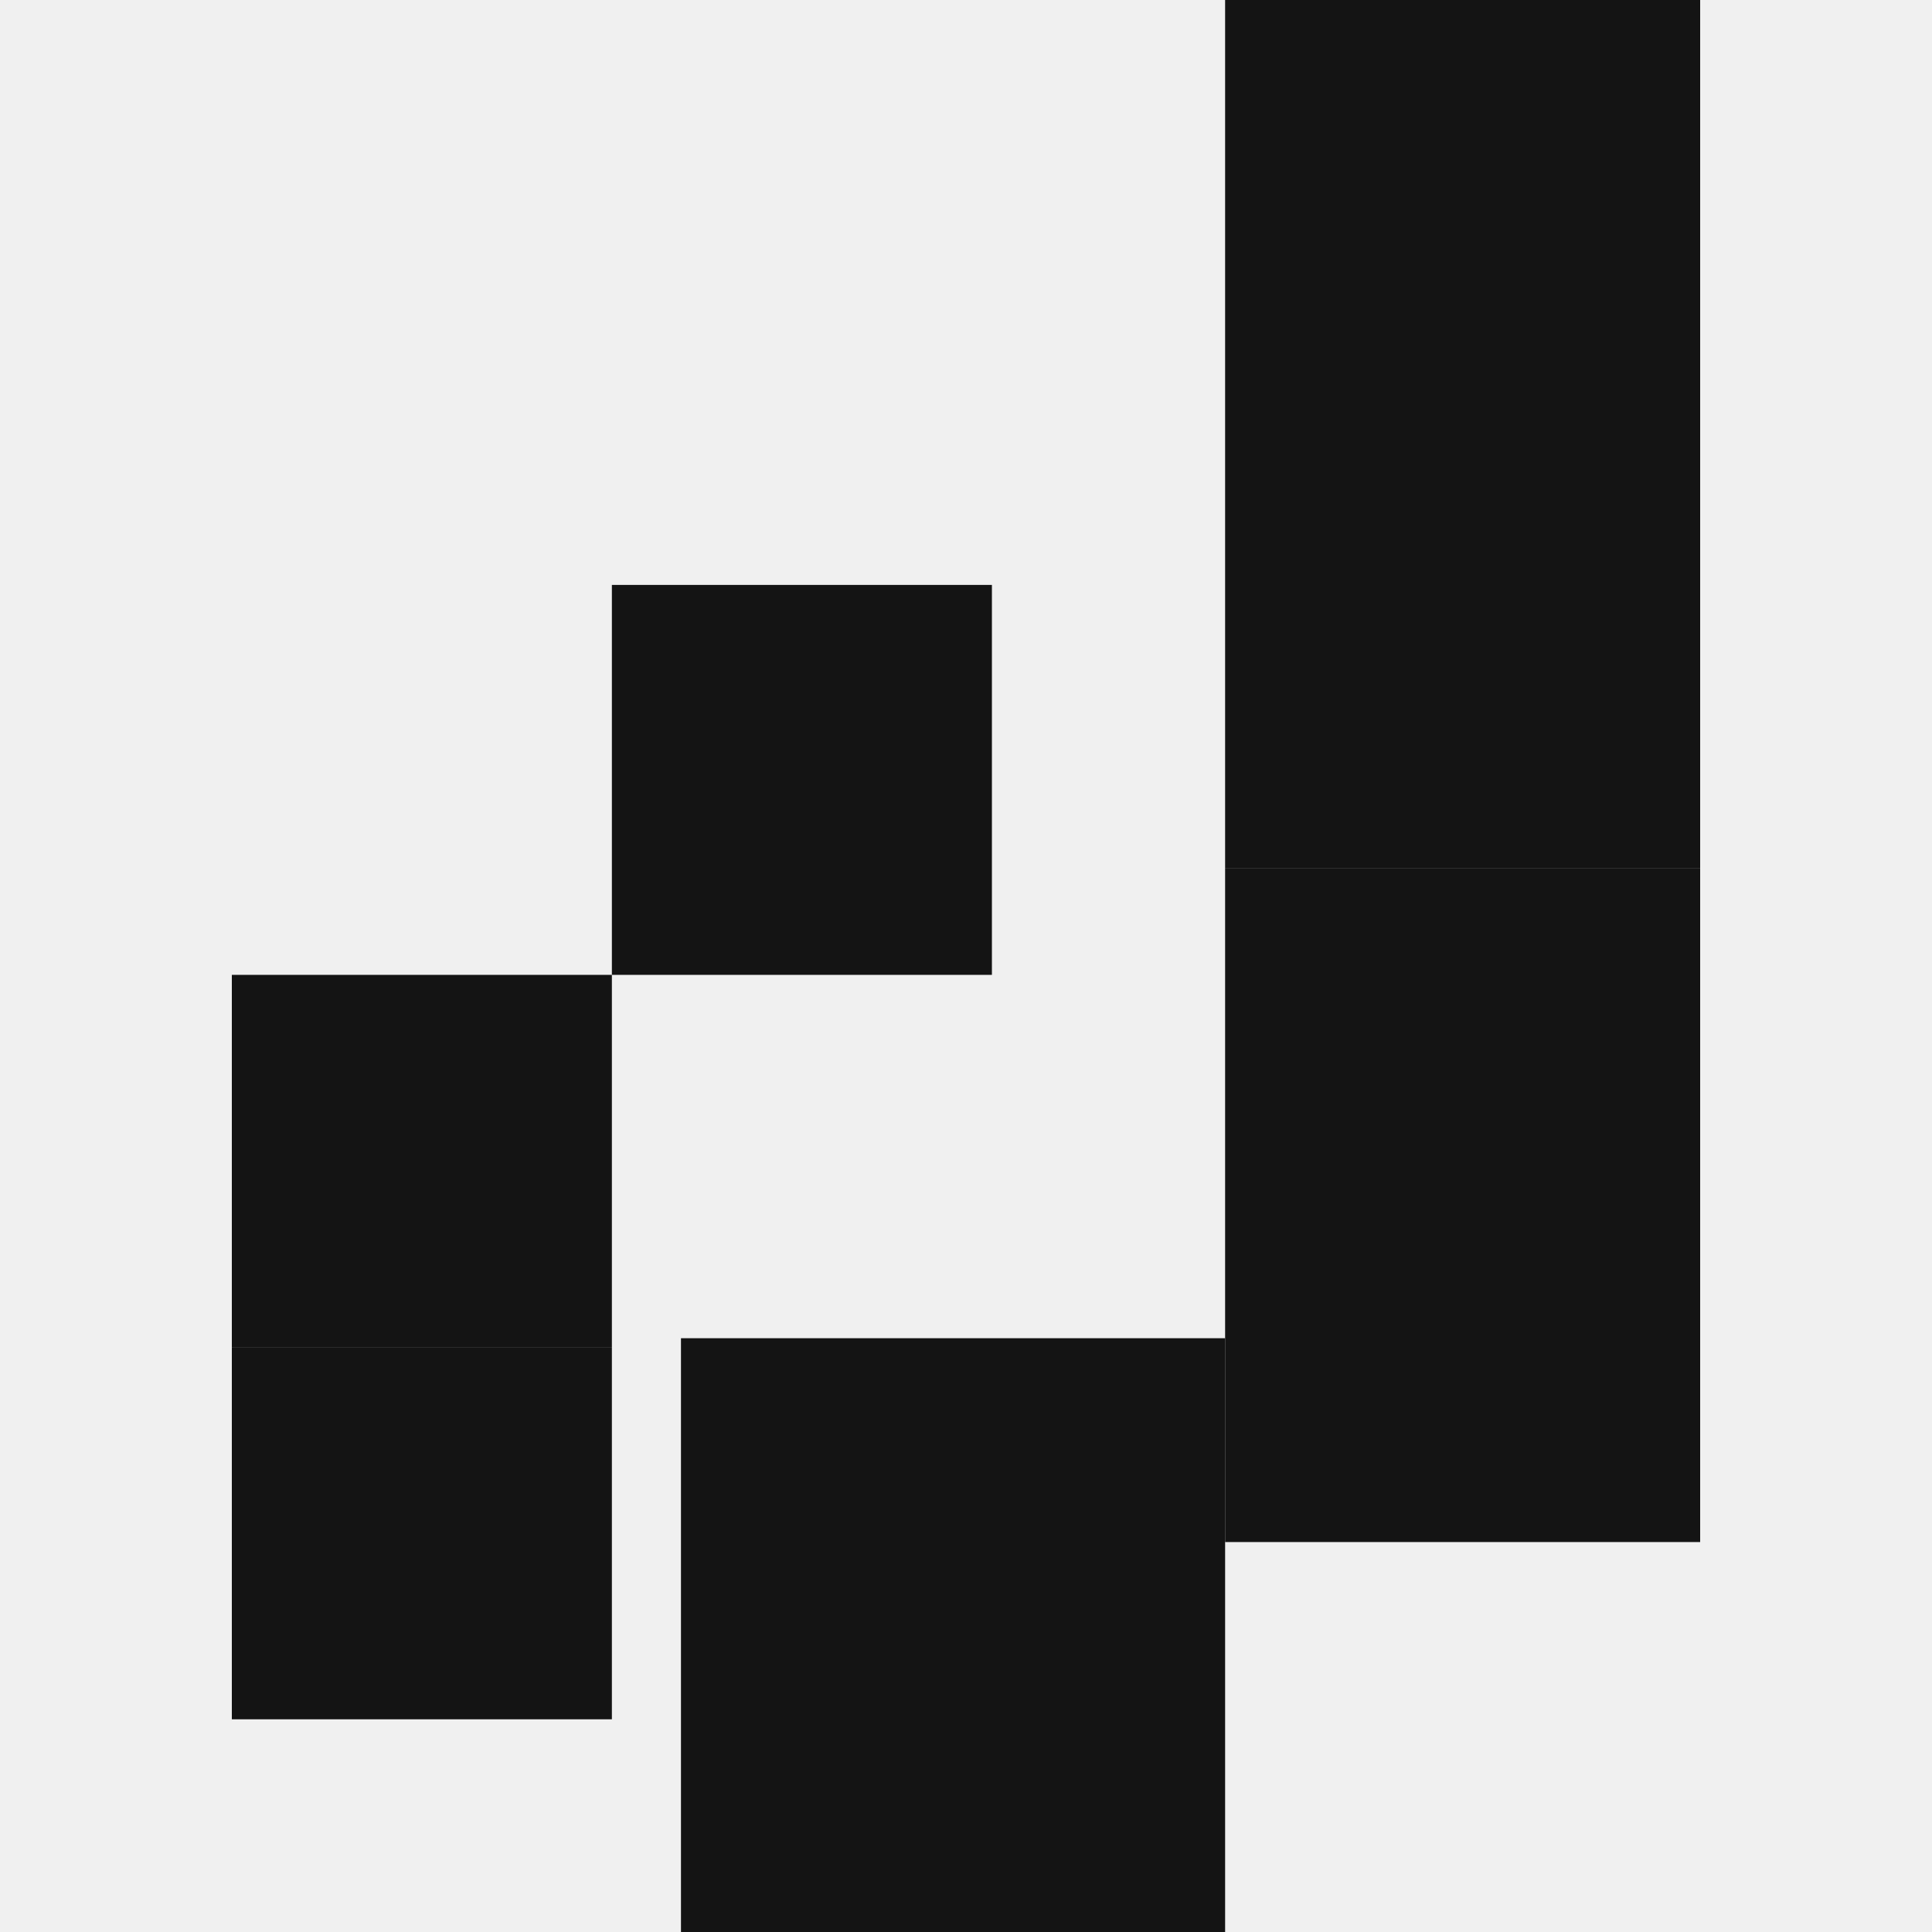
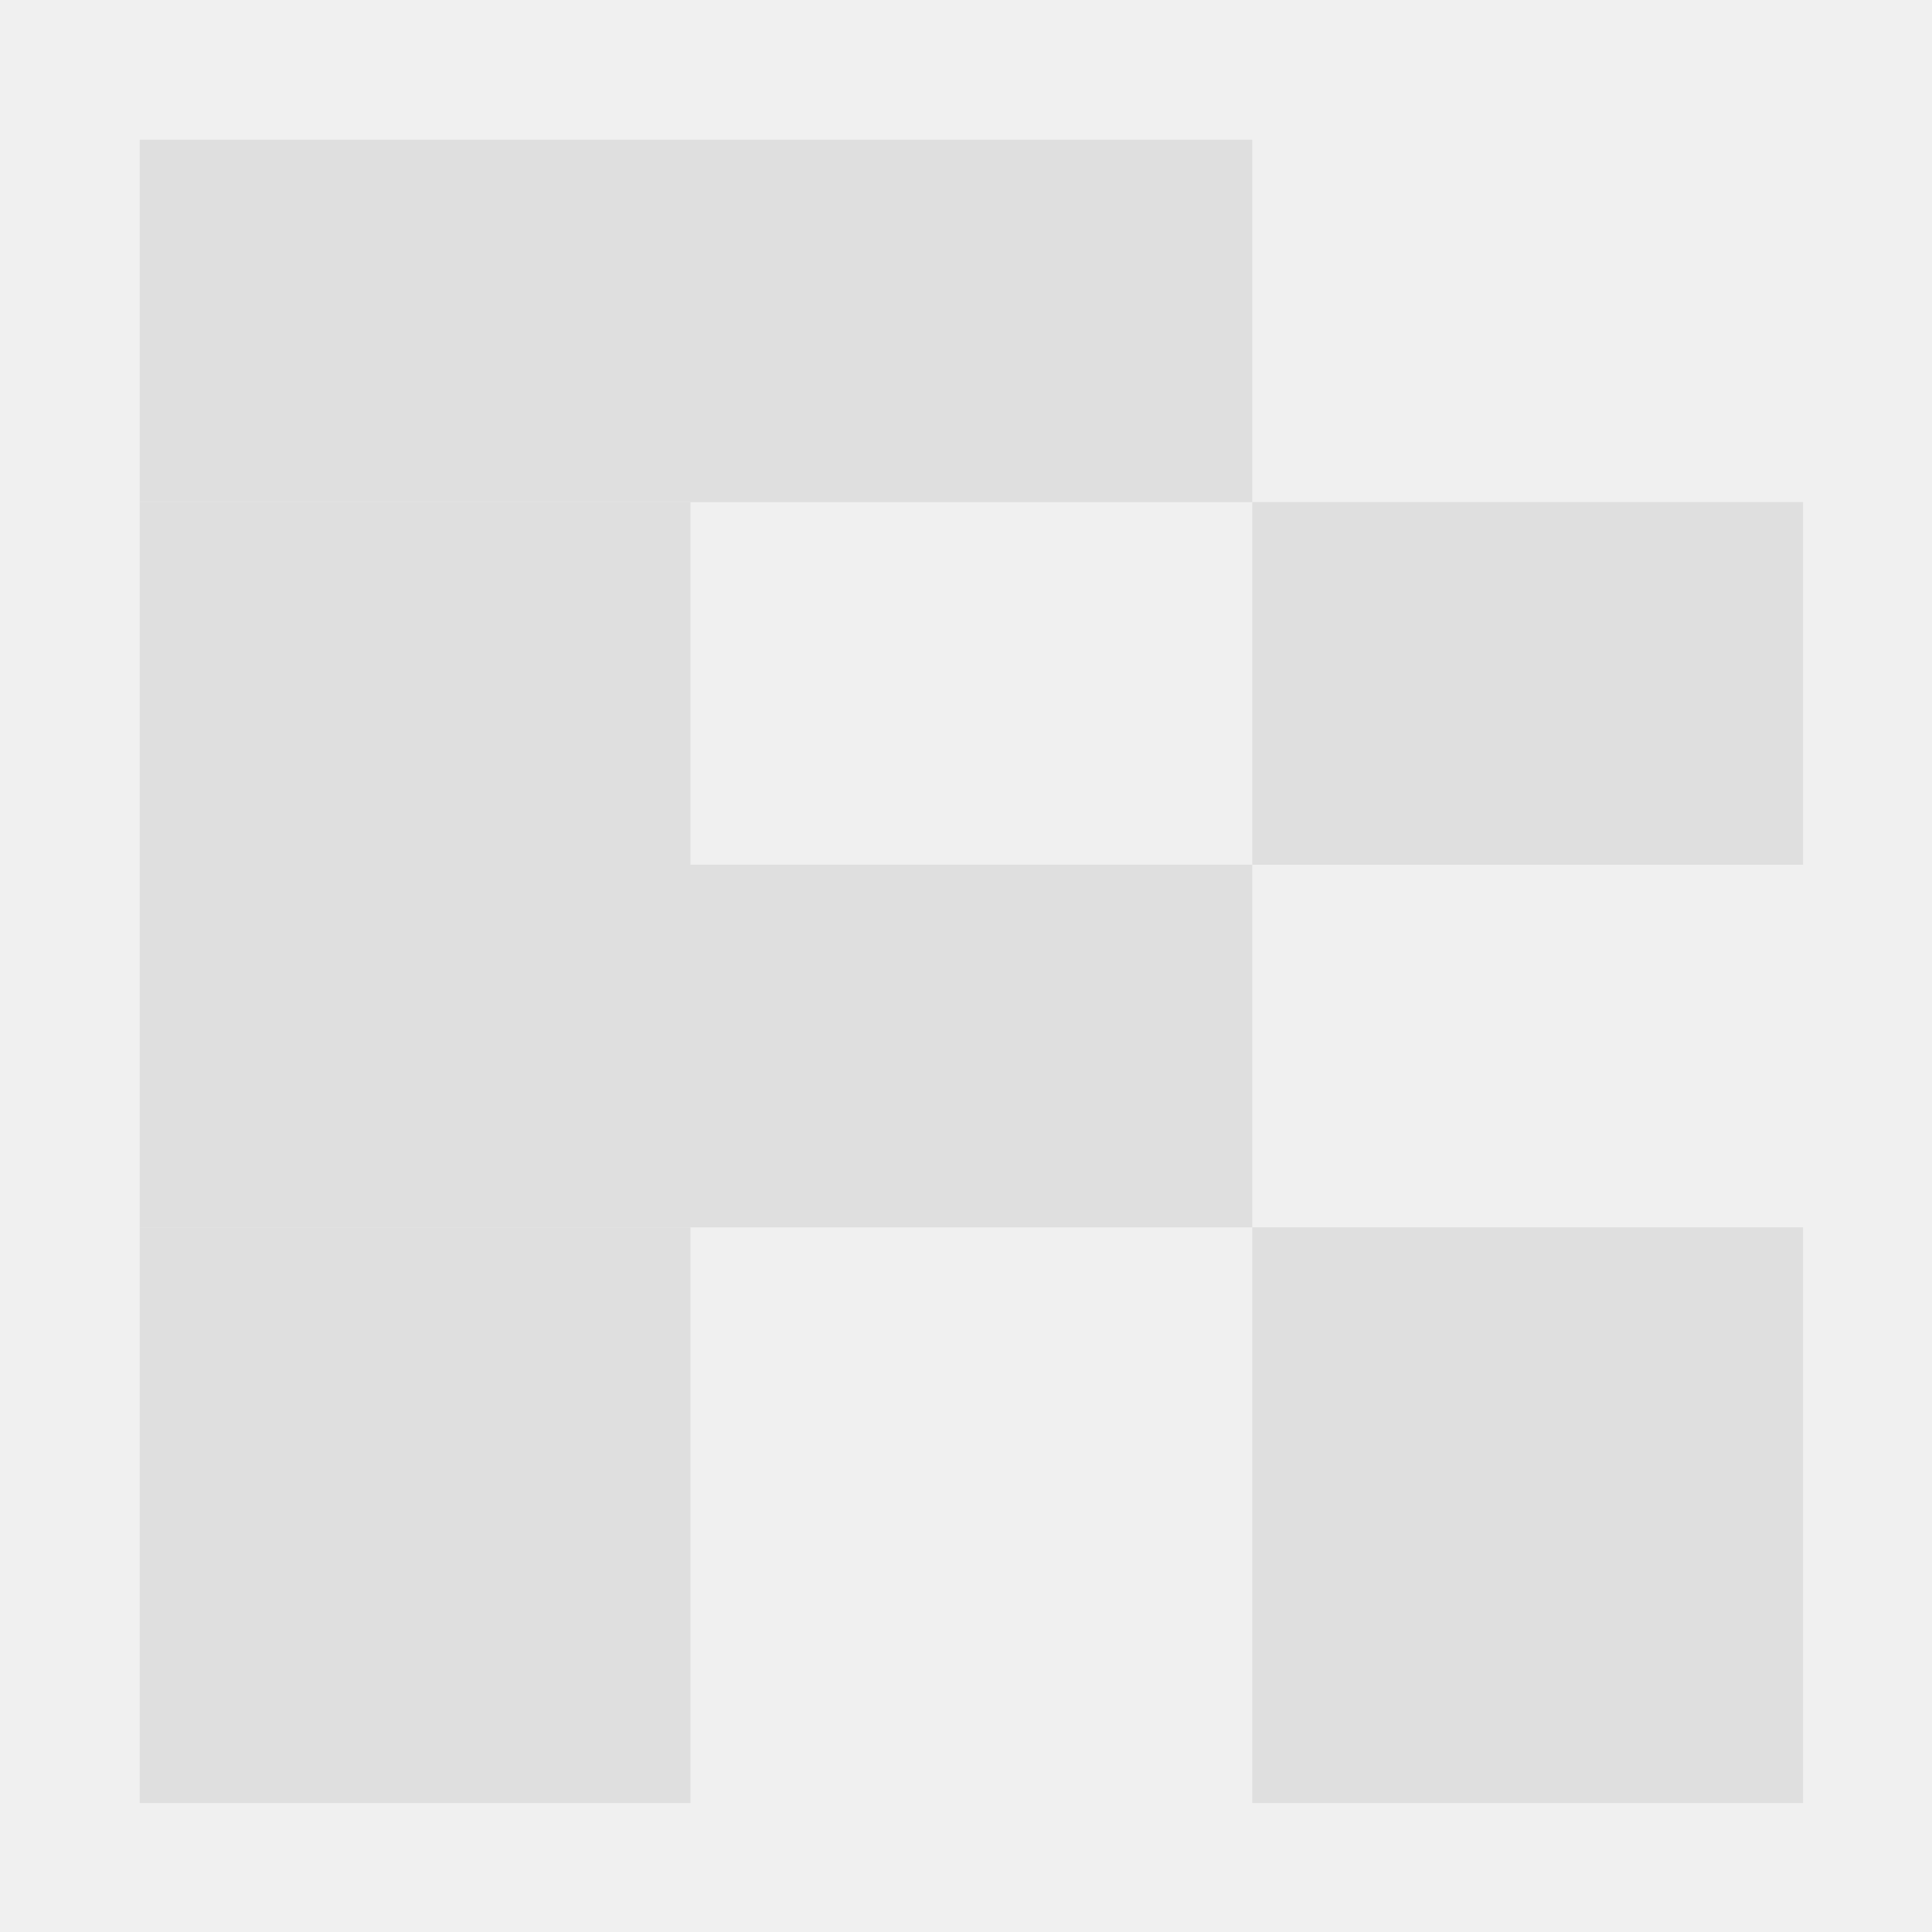
- <svg xmlns="http://www.w3.org/2000/svg" width="250" height="250" viewBox="0 0 250 250" fill="none">
+ <svg xmlns="http://www.w3.org/2000/svg" width="180" height="180" viewBox="0 0 180 180" fill="none">
  <style>
    path { fill: #141414; }
- 
    @media (prefers-color-scheme: dark) {
      path { fill: #f3f3f3; }
    }
  </style>
-   <path d="M220 0H158.529V112.385H220V0Z" />
-   <path d="M220 112.385H158.529V199.541H220V112.385Z" />
-   <path d="M158.53 173.165H88.118V250H158.53V173.165Z" />
-   <path d="M128.353 75.688H79.177V126.147H128.353V75.688Z" />
-   <path d="M79.177 126.147H30V174.312H79.177V126.147Z" />
-   <path d="M79.177 174.312H30V222.477H79.177V174.312Z" />
+   <mask id="mask0_72_102" style="mask-type:luminance" maskUnits="userSpaceOnUse" x="13" y="13" width="155" height="155">
+     <path d="M168 13H13V168H168V13Z" fill="white" />
+   </mask>
+   <g mask="url(#mask0_72_102)">
+     <path d="M116.669 46.782H168V80.564H116.669V46.782Z" />
+     <path d="M13 80.564H116.669V114.347H13V80.564Z" />
+     <path d="M13 13H116.669V46.782H13V13Z" />
+     <path d="M116.669 114.347H168V168H116.669V114.347Z" />
+     <path d="M13 114.347H64.331V168H13V114.347Z" />
+     <path d="M13 46.782H64.331V80.564H13V46.782Z" />
+   </g>
</svg>
